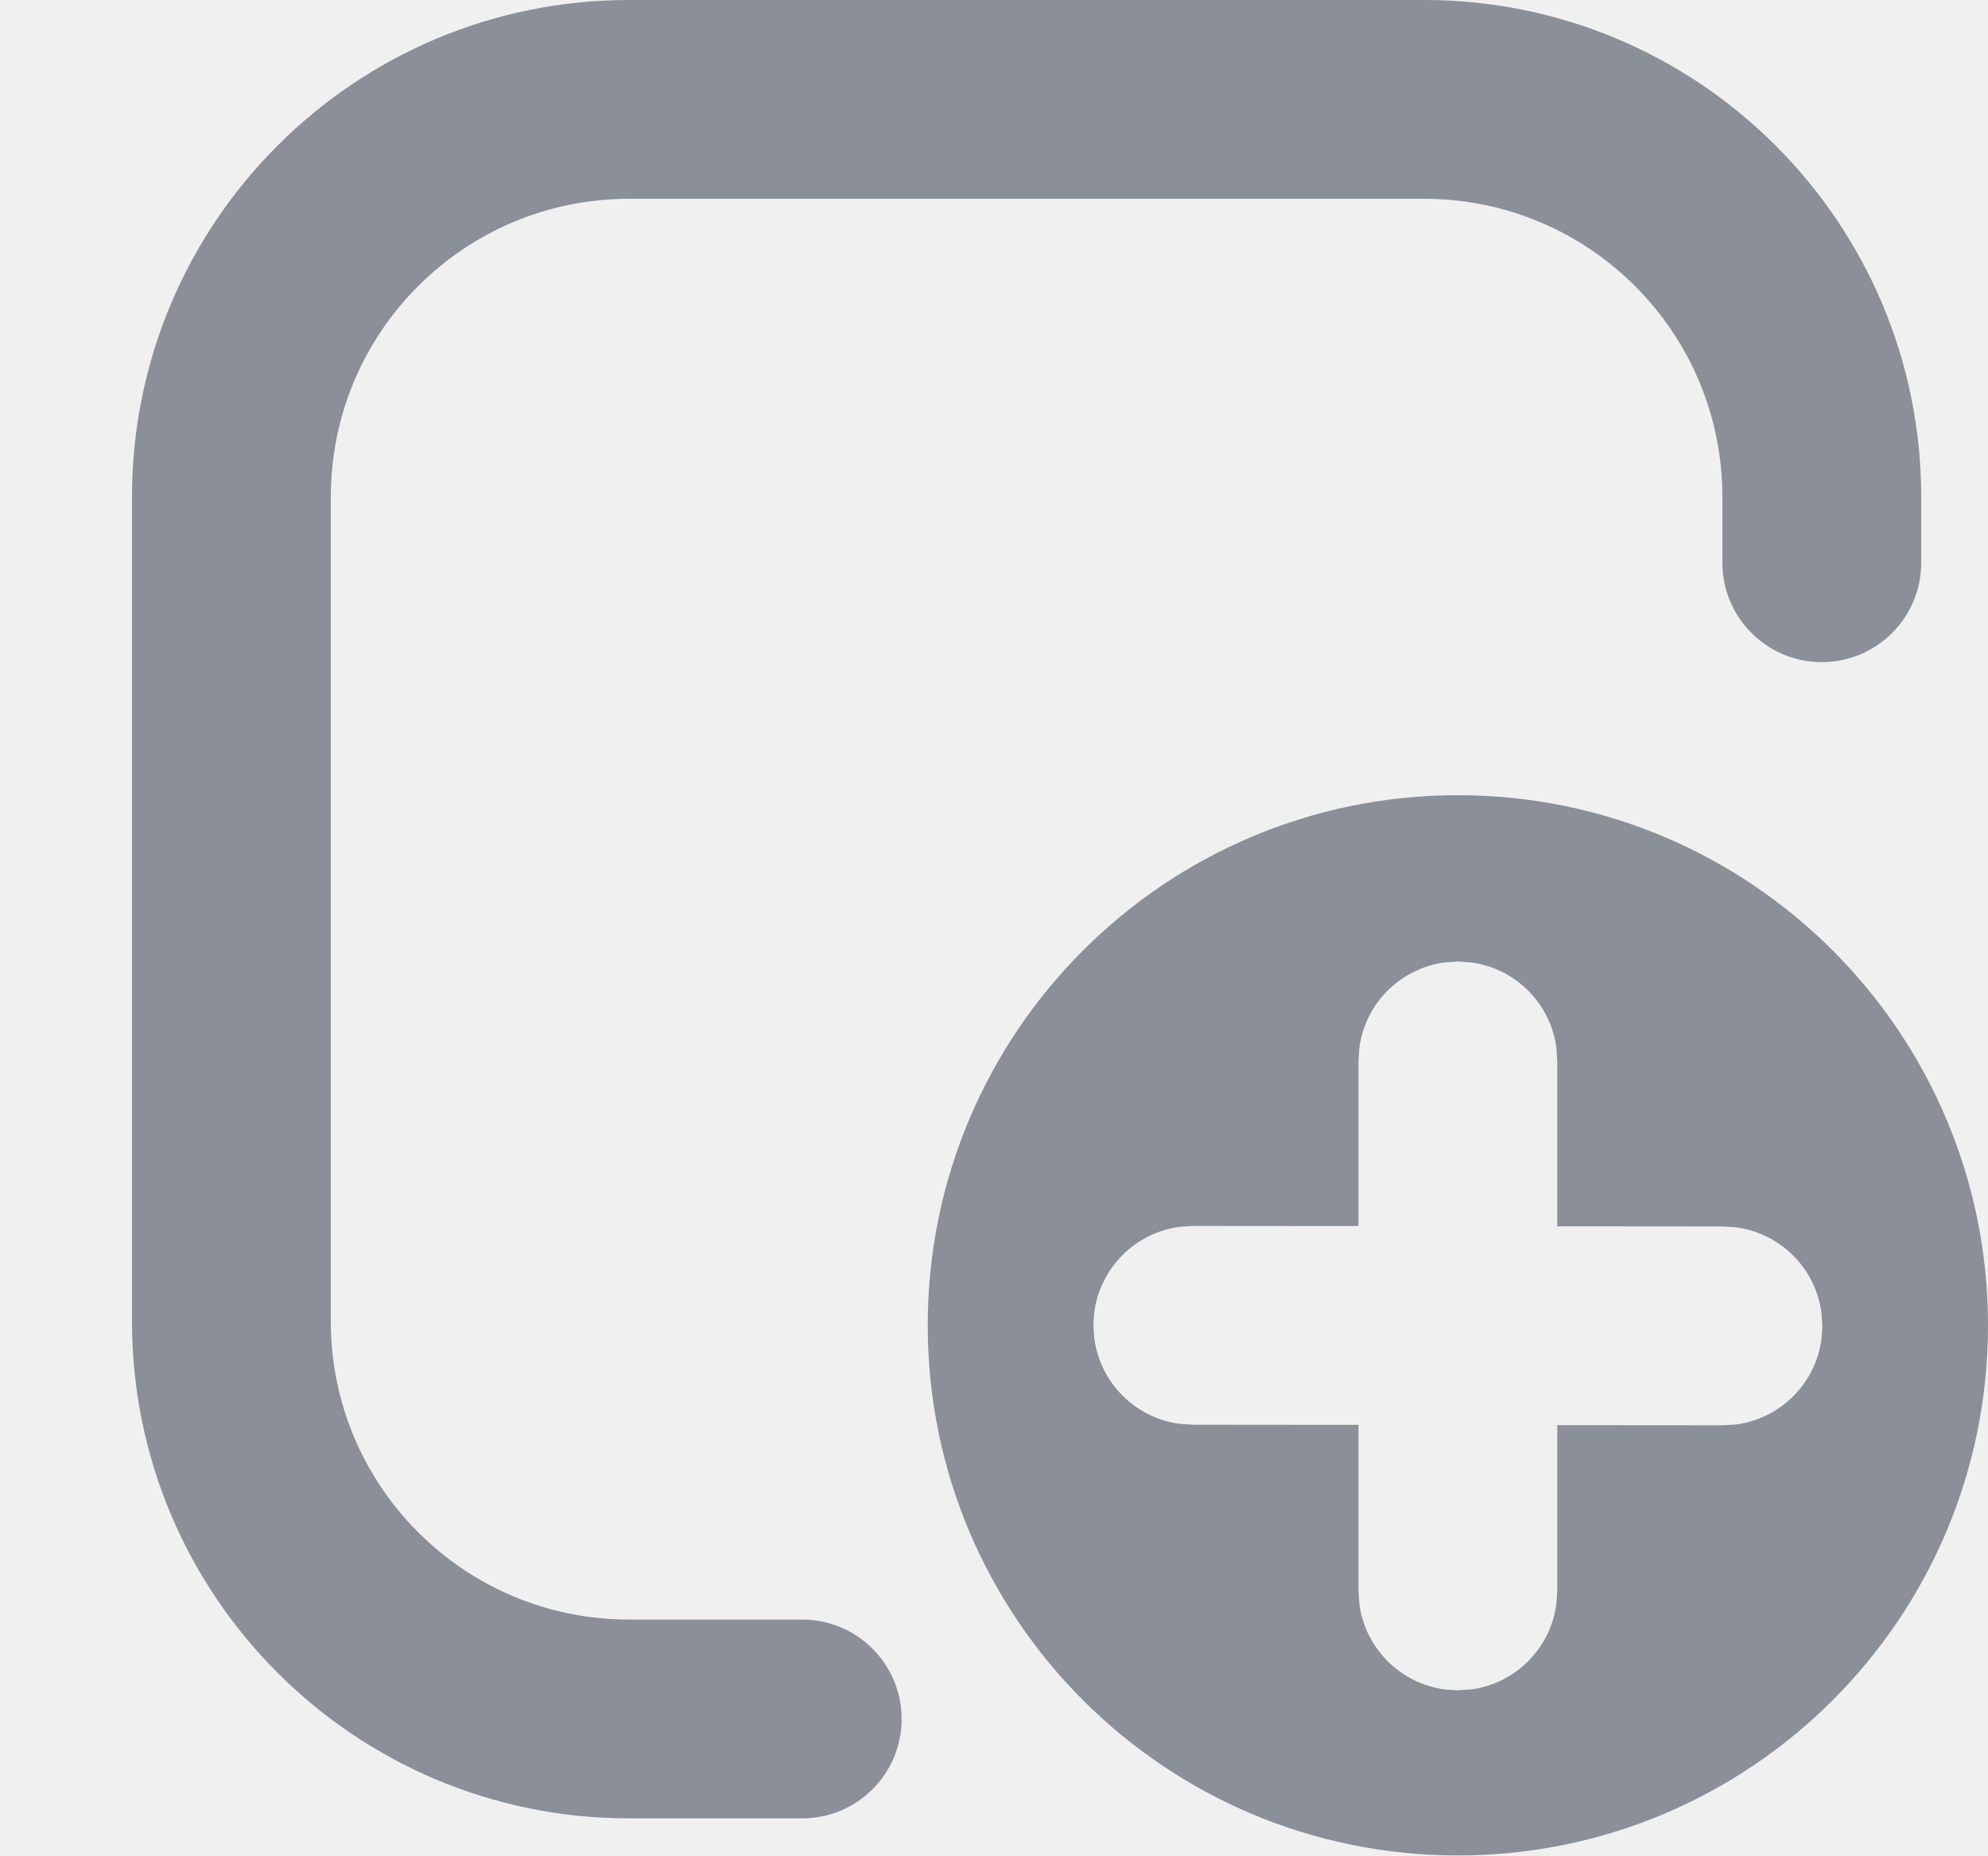
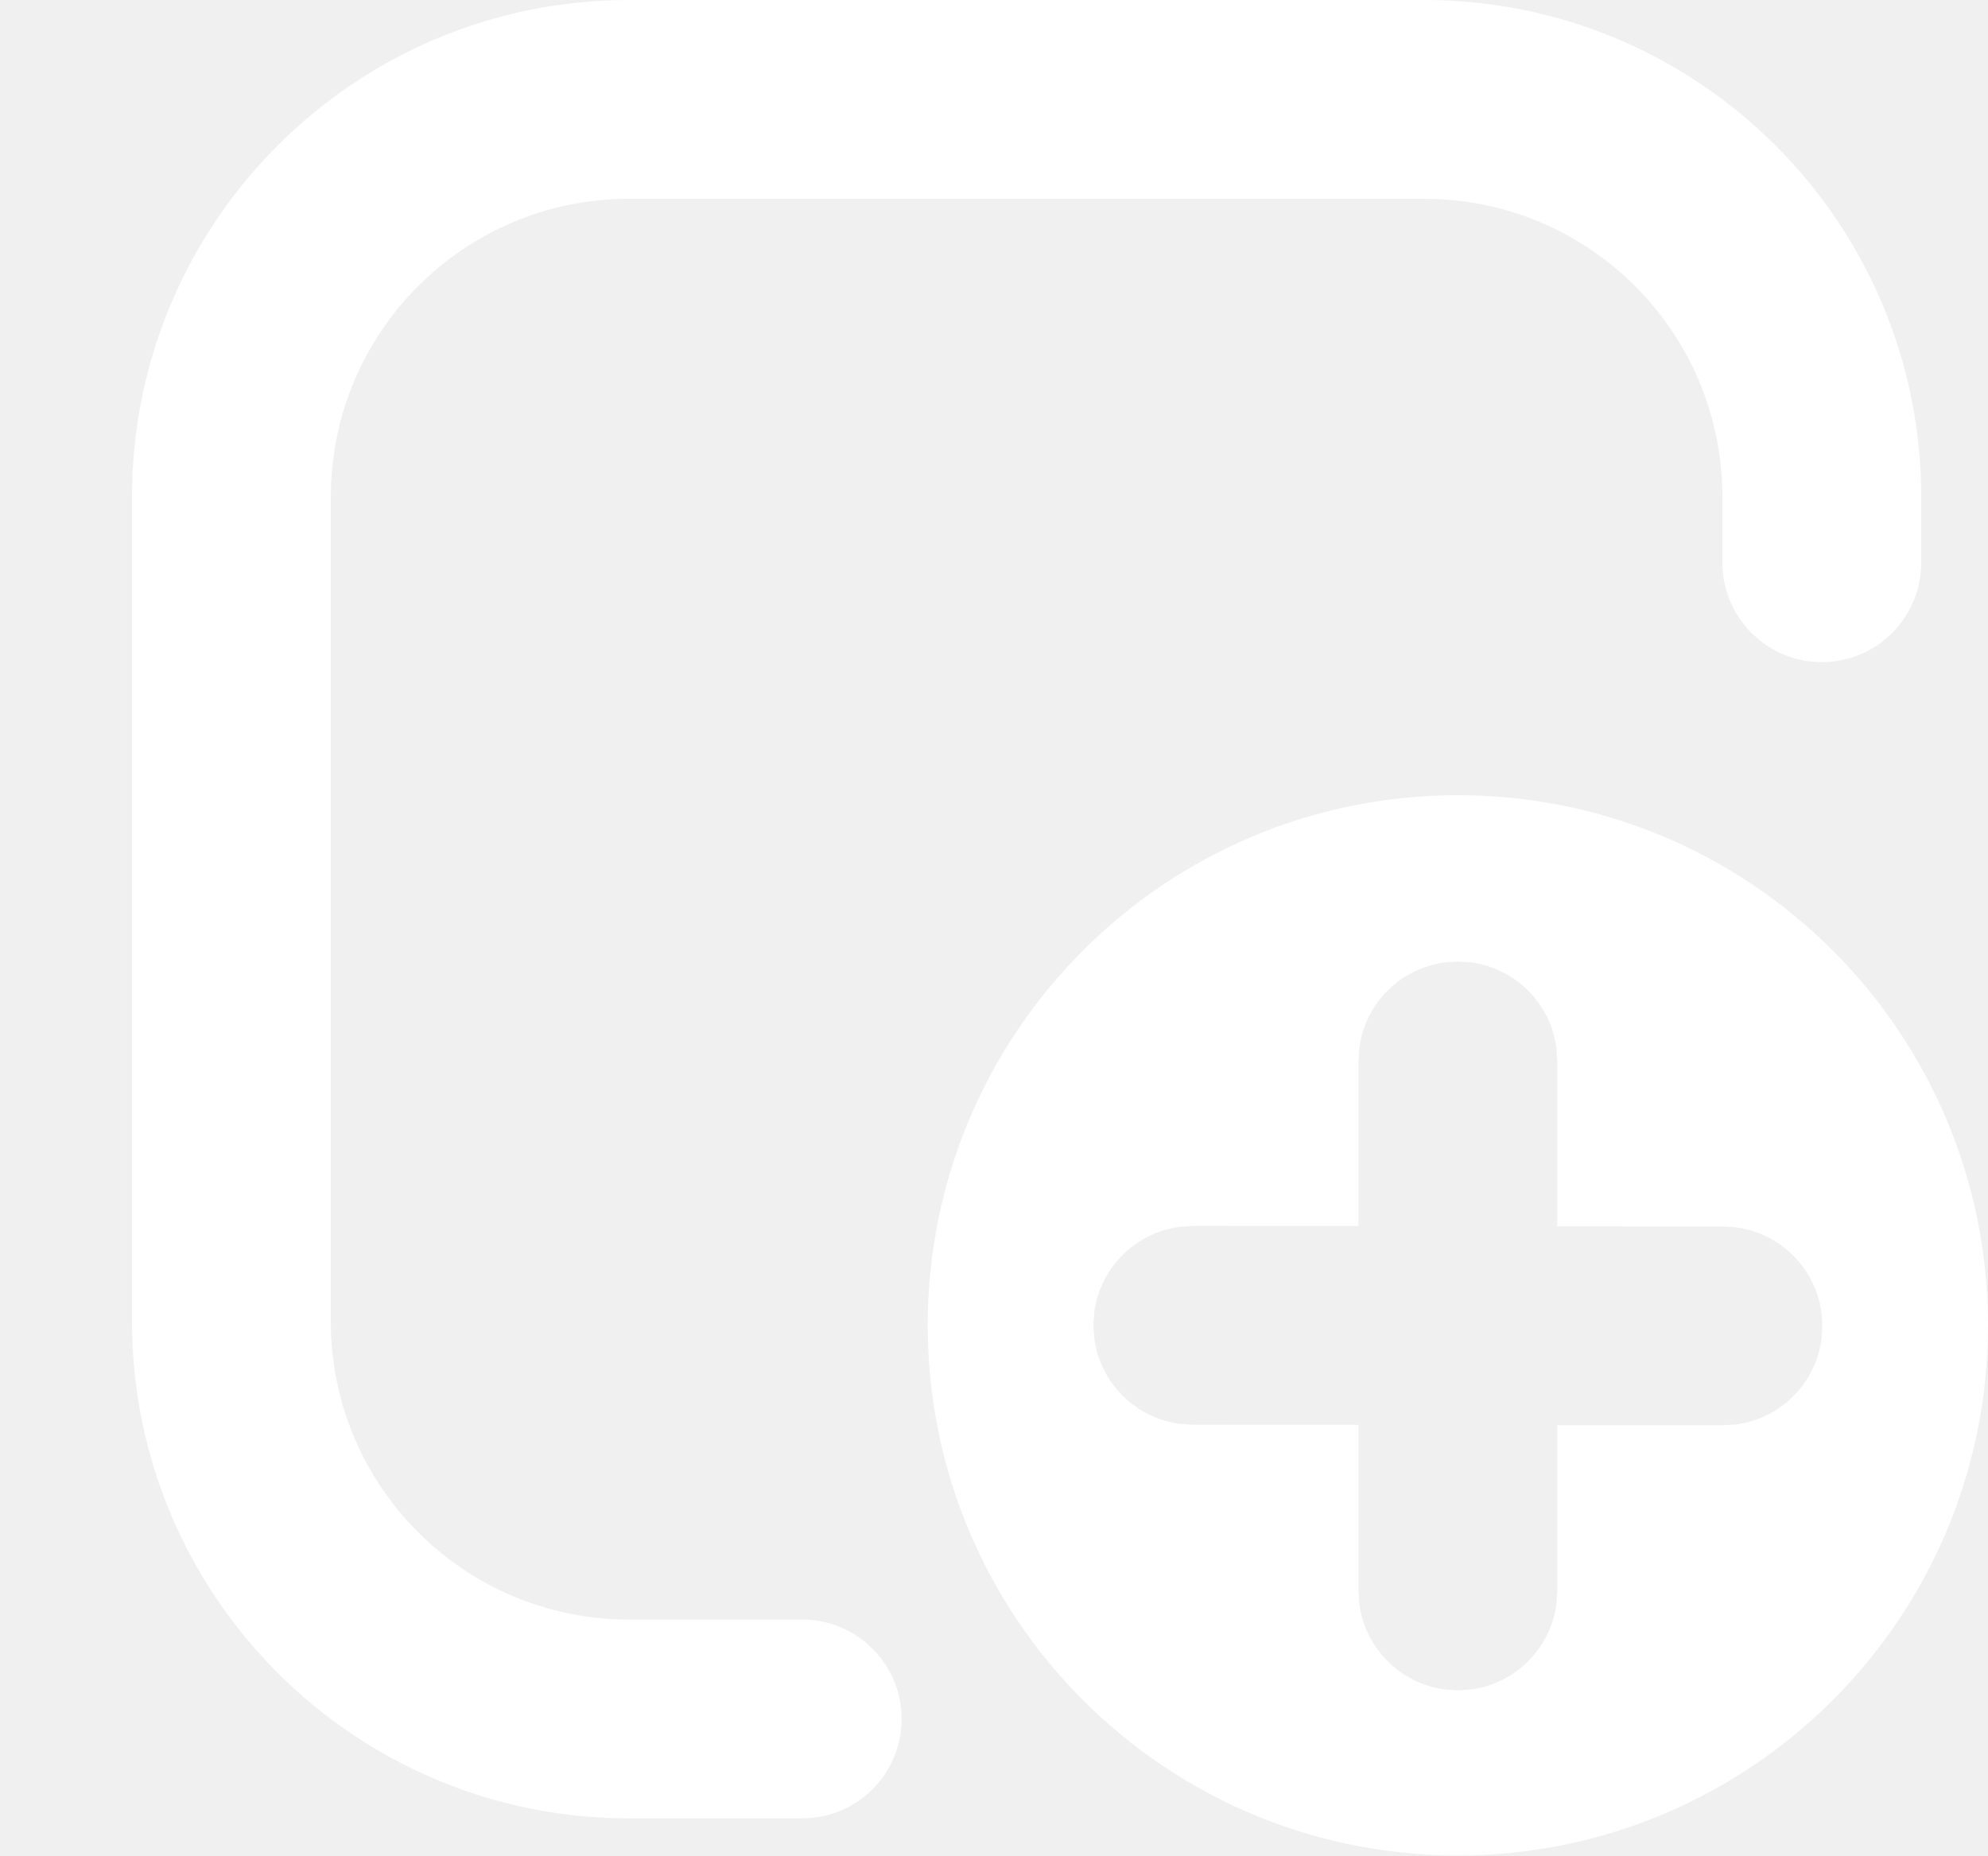
- <svg xmlns="http://www.w3.org/2000/svg" width="15" height="14" viewBox="0 0 15 14" fill="#8A8F98">
+ <svg xmlns="http://www.w3.org/2000/svg" width="15" height="14" viewBox="0 0 15 14" fill="#FFFFFF">
  <path d="M11 6C13.209 6 15 7.791 15 10C15 12.209 13.209 14 11 14C8.791 14 7 12.209 7 10C7 7.791 8.791 6 11 6ZM10.746 0C12.817 0 14.496 1.679 14.496 3.75V4.246C14.496 4.66 14.16 4.996 13.746 4.996C13.332 4.996 12.996 4.66 12.996 4.246V3.75C12.996 2.507 11.989 1.5 10.746 1.5H4.746C3.503 1.5 2.496 2.507 2.496 3.75V9.97C2.496 11.213 3.503 12.22 4.746 12.22H6.053C6.467 12.22 6.803 12.556 6.803 12.97C6.803 13.385 6.467 13.72 6.053 13.72H4.746C2.675 13.72 0.996 12.041 0.996 9.97V3.75C0.996 1.679 2.675 0 4.746 0H10.746ZM11 7.255L10.899 7.262C10.566 7.307 10.302 7.57 10.257 7.903L10.25 8.005V9.251L9.001 9.25L8.899 9.257C8.566 9.302 8.303 9.565 8.257 9.897L8.25 9.999L8.257 10.101C8.302 10.434 8.565 10.697 8.898 10.743L8.999 10.75L10.25 10.751V12.004L10.257 12.105C10.302 12.438 10.566 12.702 10.899 12.747L11 12.754L11.102 12.747C11.435 12.702 11.698 12.438 11.743 12.105L11.75 12.004V10.753L12.999 10.754L13.101 10.748C13.434 10.703 13.698 10.44 13.743 10.107L13.75 10.005L13.743 9.903C13.699 9.57 13.435 9.307 13.103 9.261L13.001 9.254L11.75 9.253V8.005L11.743 7.903C11.698 7.57 11.435 7.307 11.102 7.262L11 7.255Z" />
</svg>
